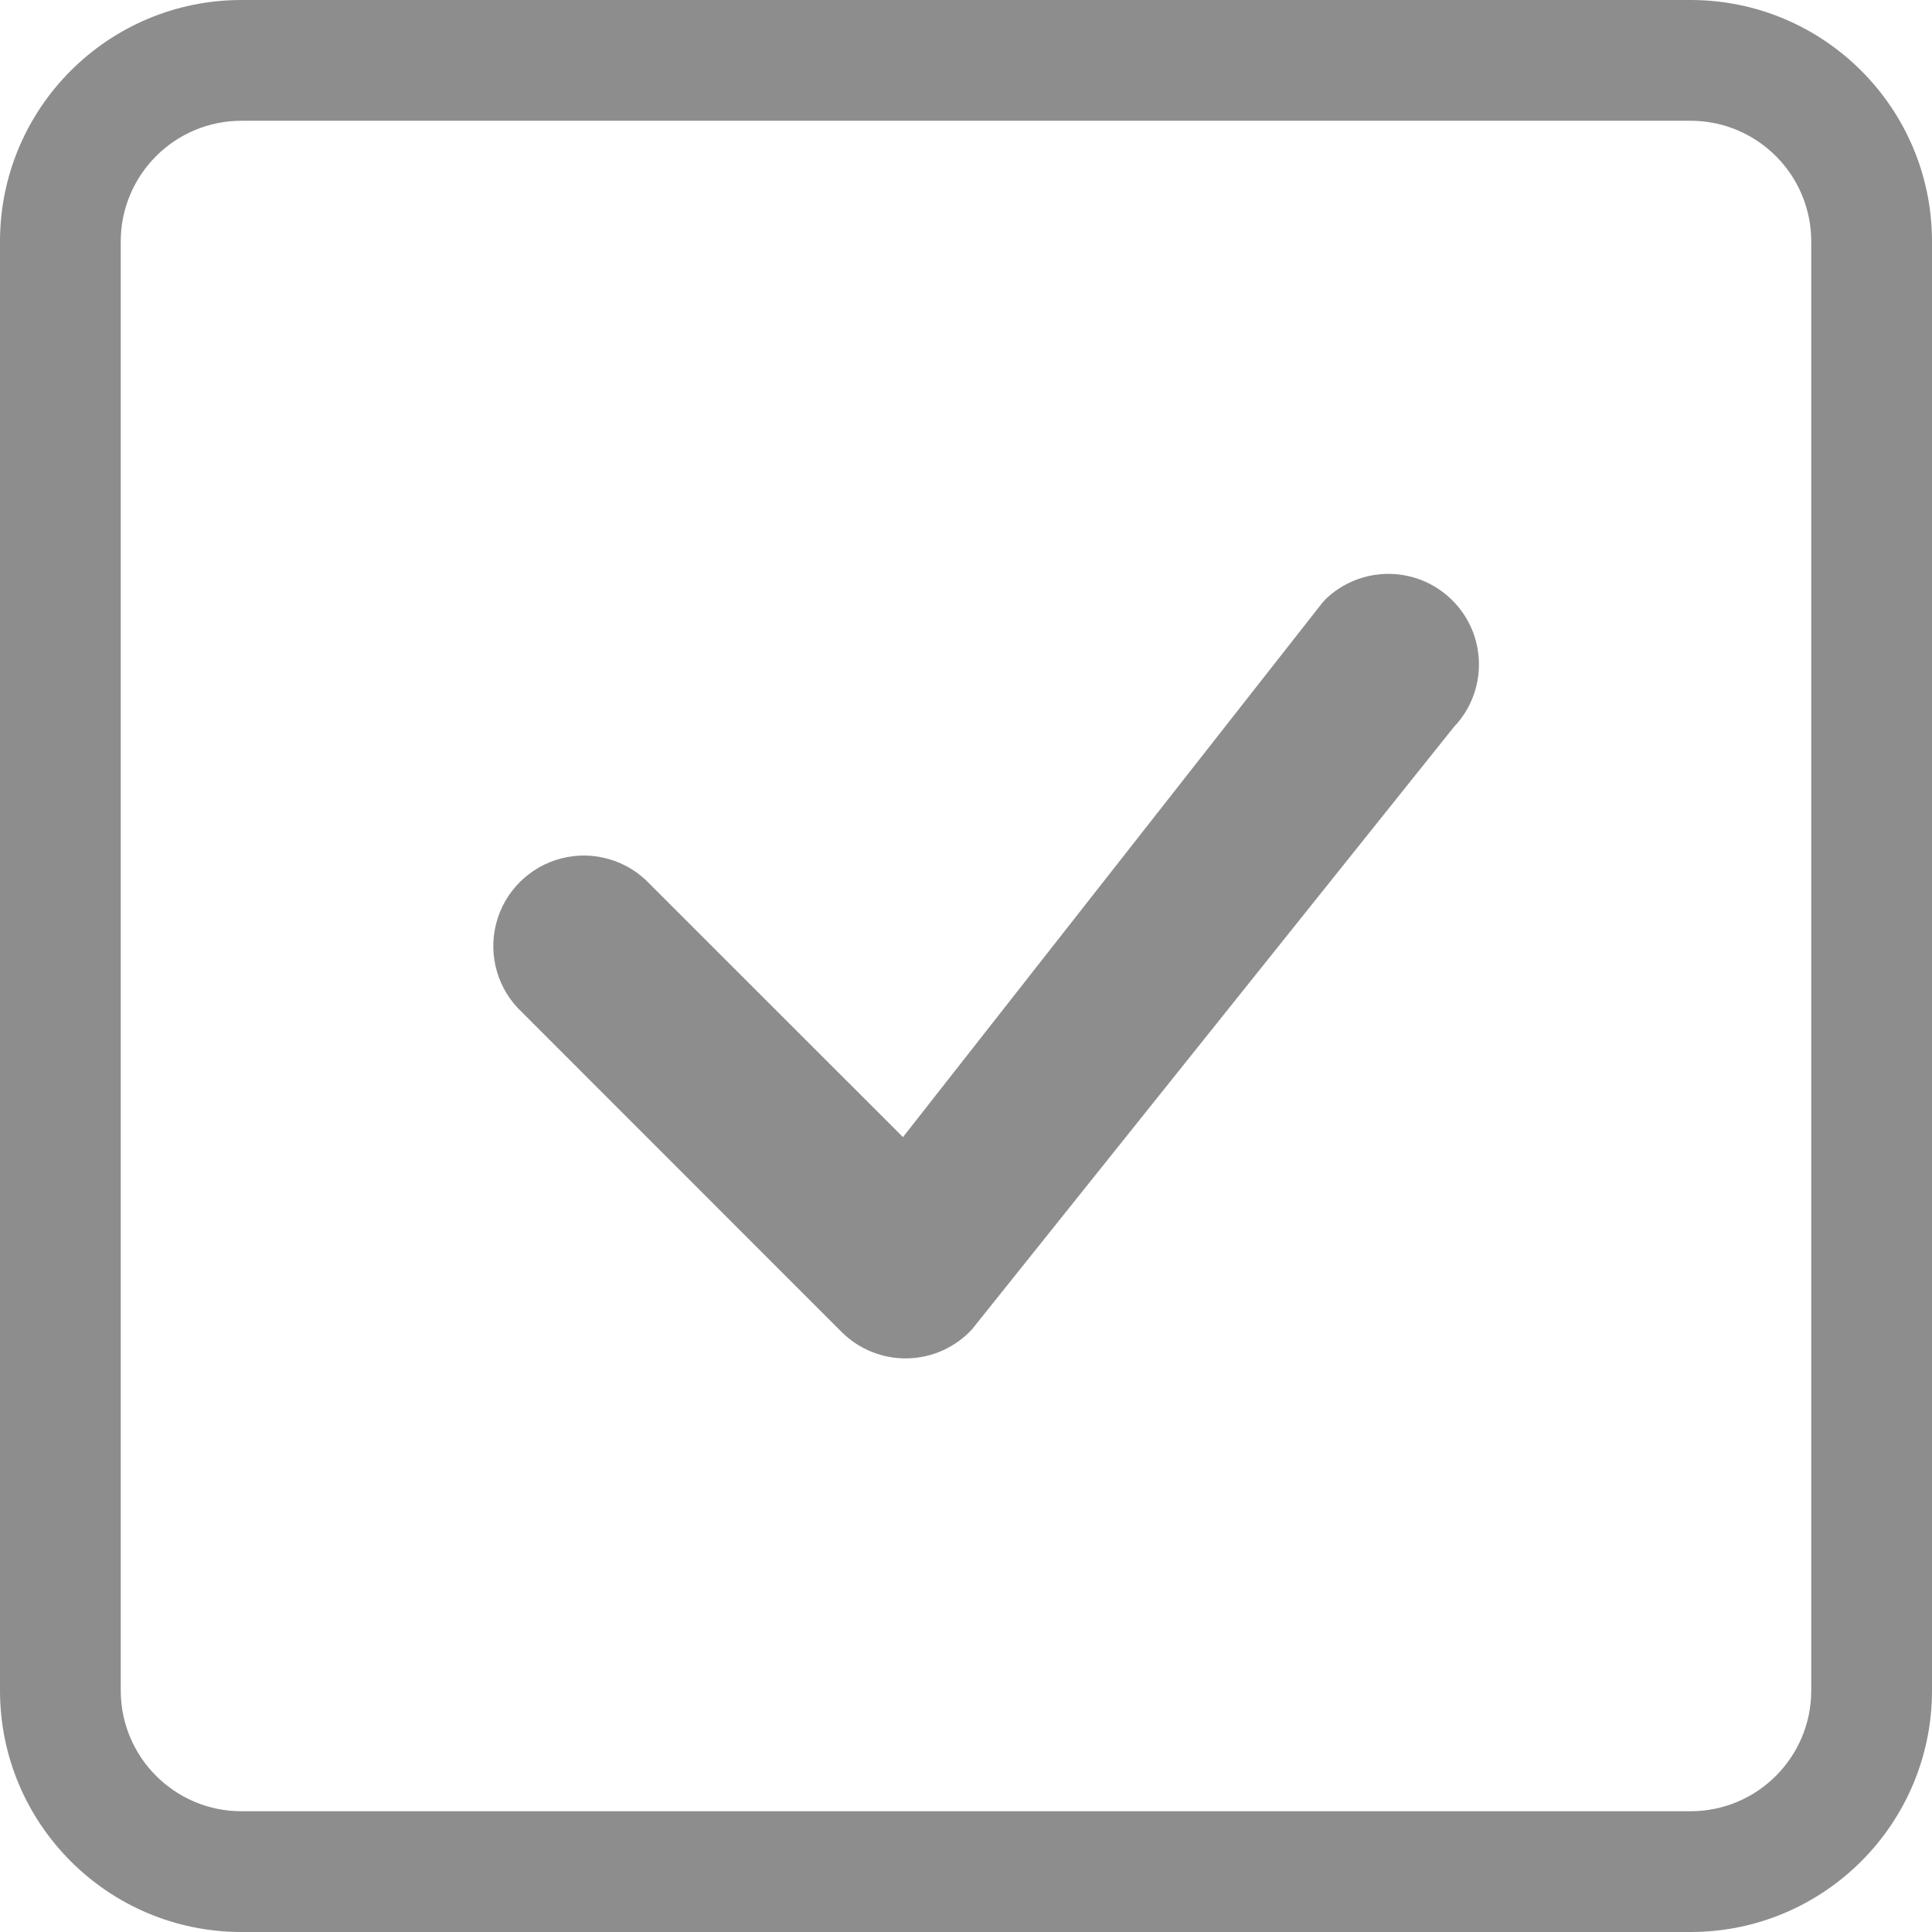
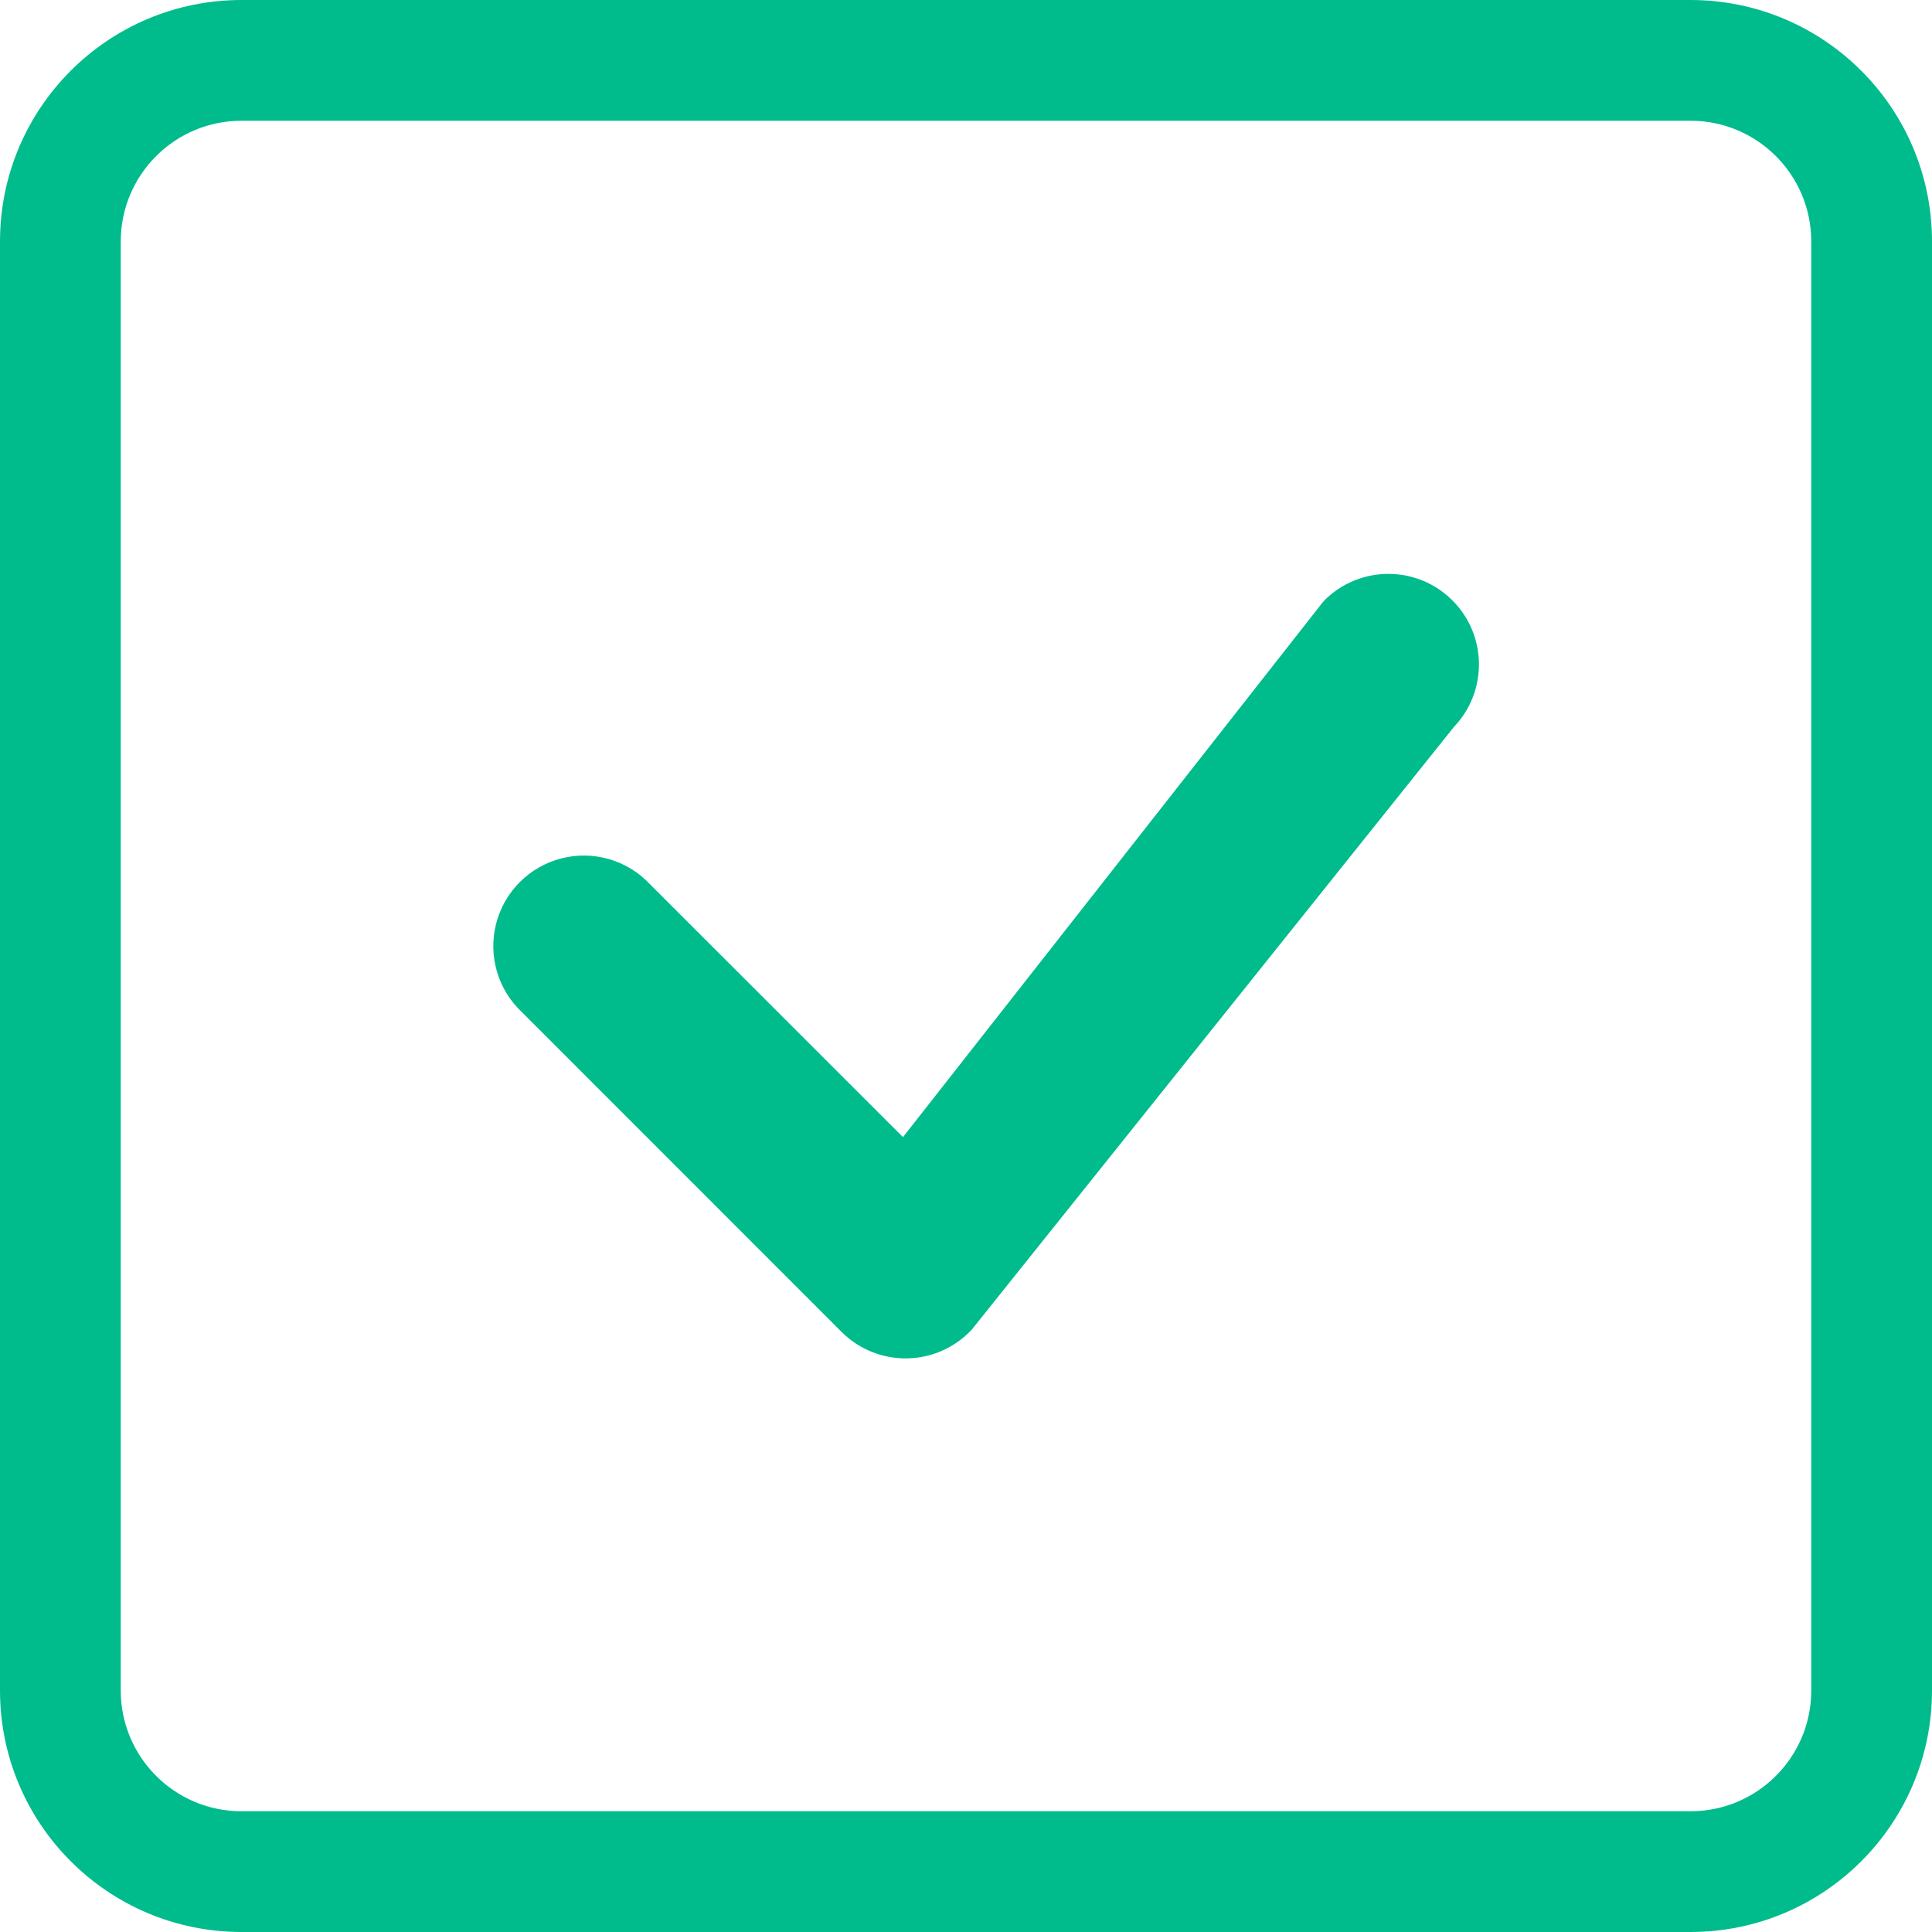
- <svg xmlns="http://www.w3.org/2000/svg" width="16" height="16" fill="#8d8d8d" viewBox="0 0 16 16">
+ <svg xmlns="http://www.w3.org/2000/svg" width="16" height="16" fill="#00bc8c" viewBox="0 0 16 16">
  <path d="M14 1a1 1 0 0 1 1 1v12a1 1 0 0 1-1 1H2a1 1 0 0 1-1-1V2a1 1 0 0 1 1-1h12zM2 0a2 2 0 0 0-2 2v12a2 2 0 0 0 2 2h12a2 2 0 0 0 2-2V2a2 2 0 0 0-2-2H2z" />
  <path d="M10.97 4.97a.75.75 0 0 1 1.071 1.05l-3.992 4.99a.75.75 0 0 1-1.08.02L4.324 8.384a.75.75 0 1 1 1.06-1.06l2.094 2.093 3.473-4.425a.235.235 0 0 1 .02-.022z" />
</svg>
